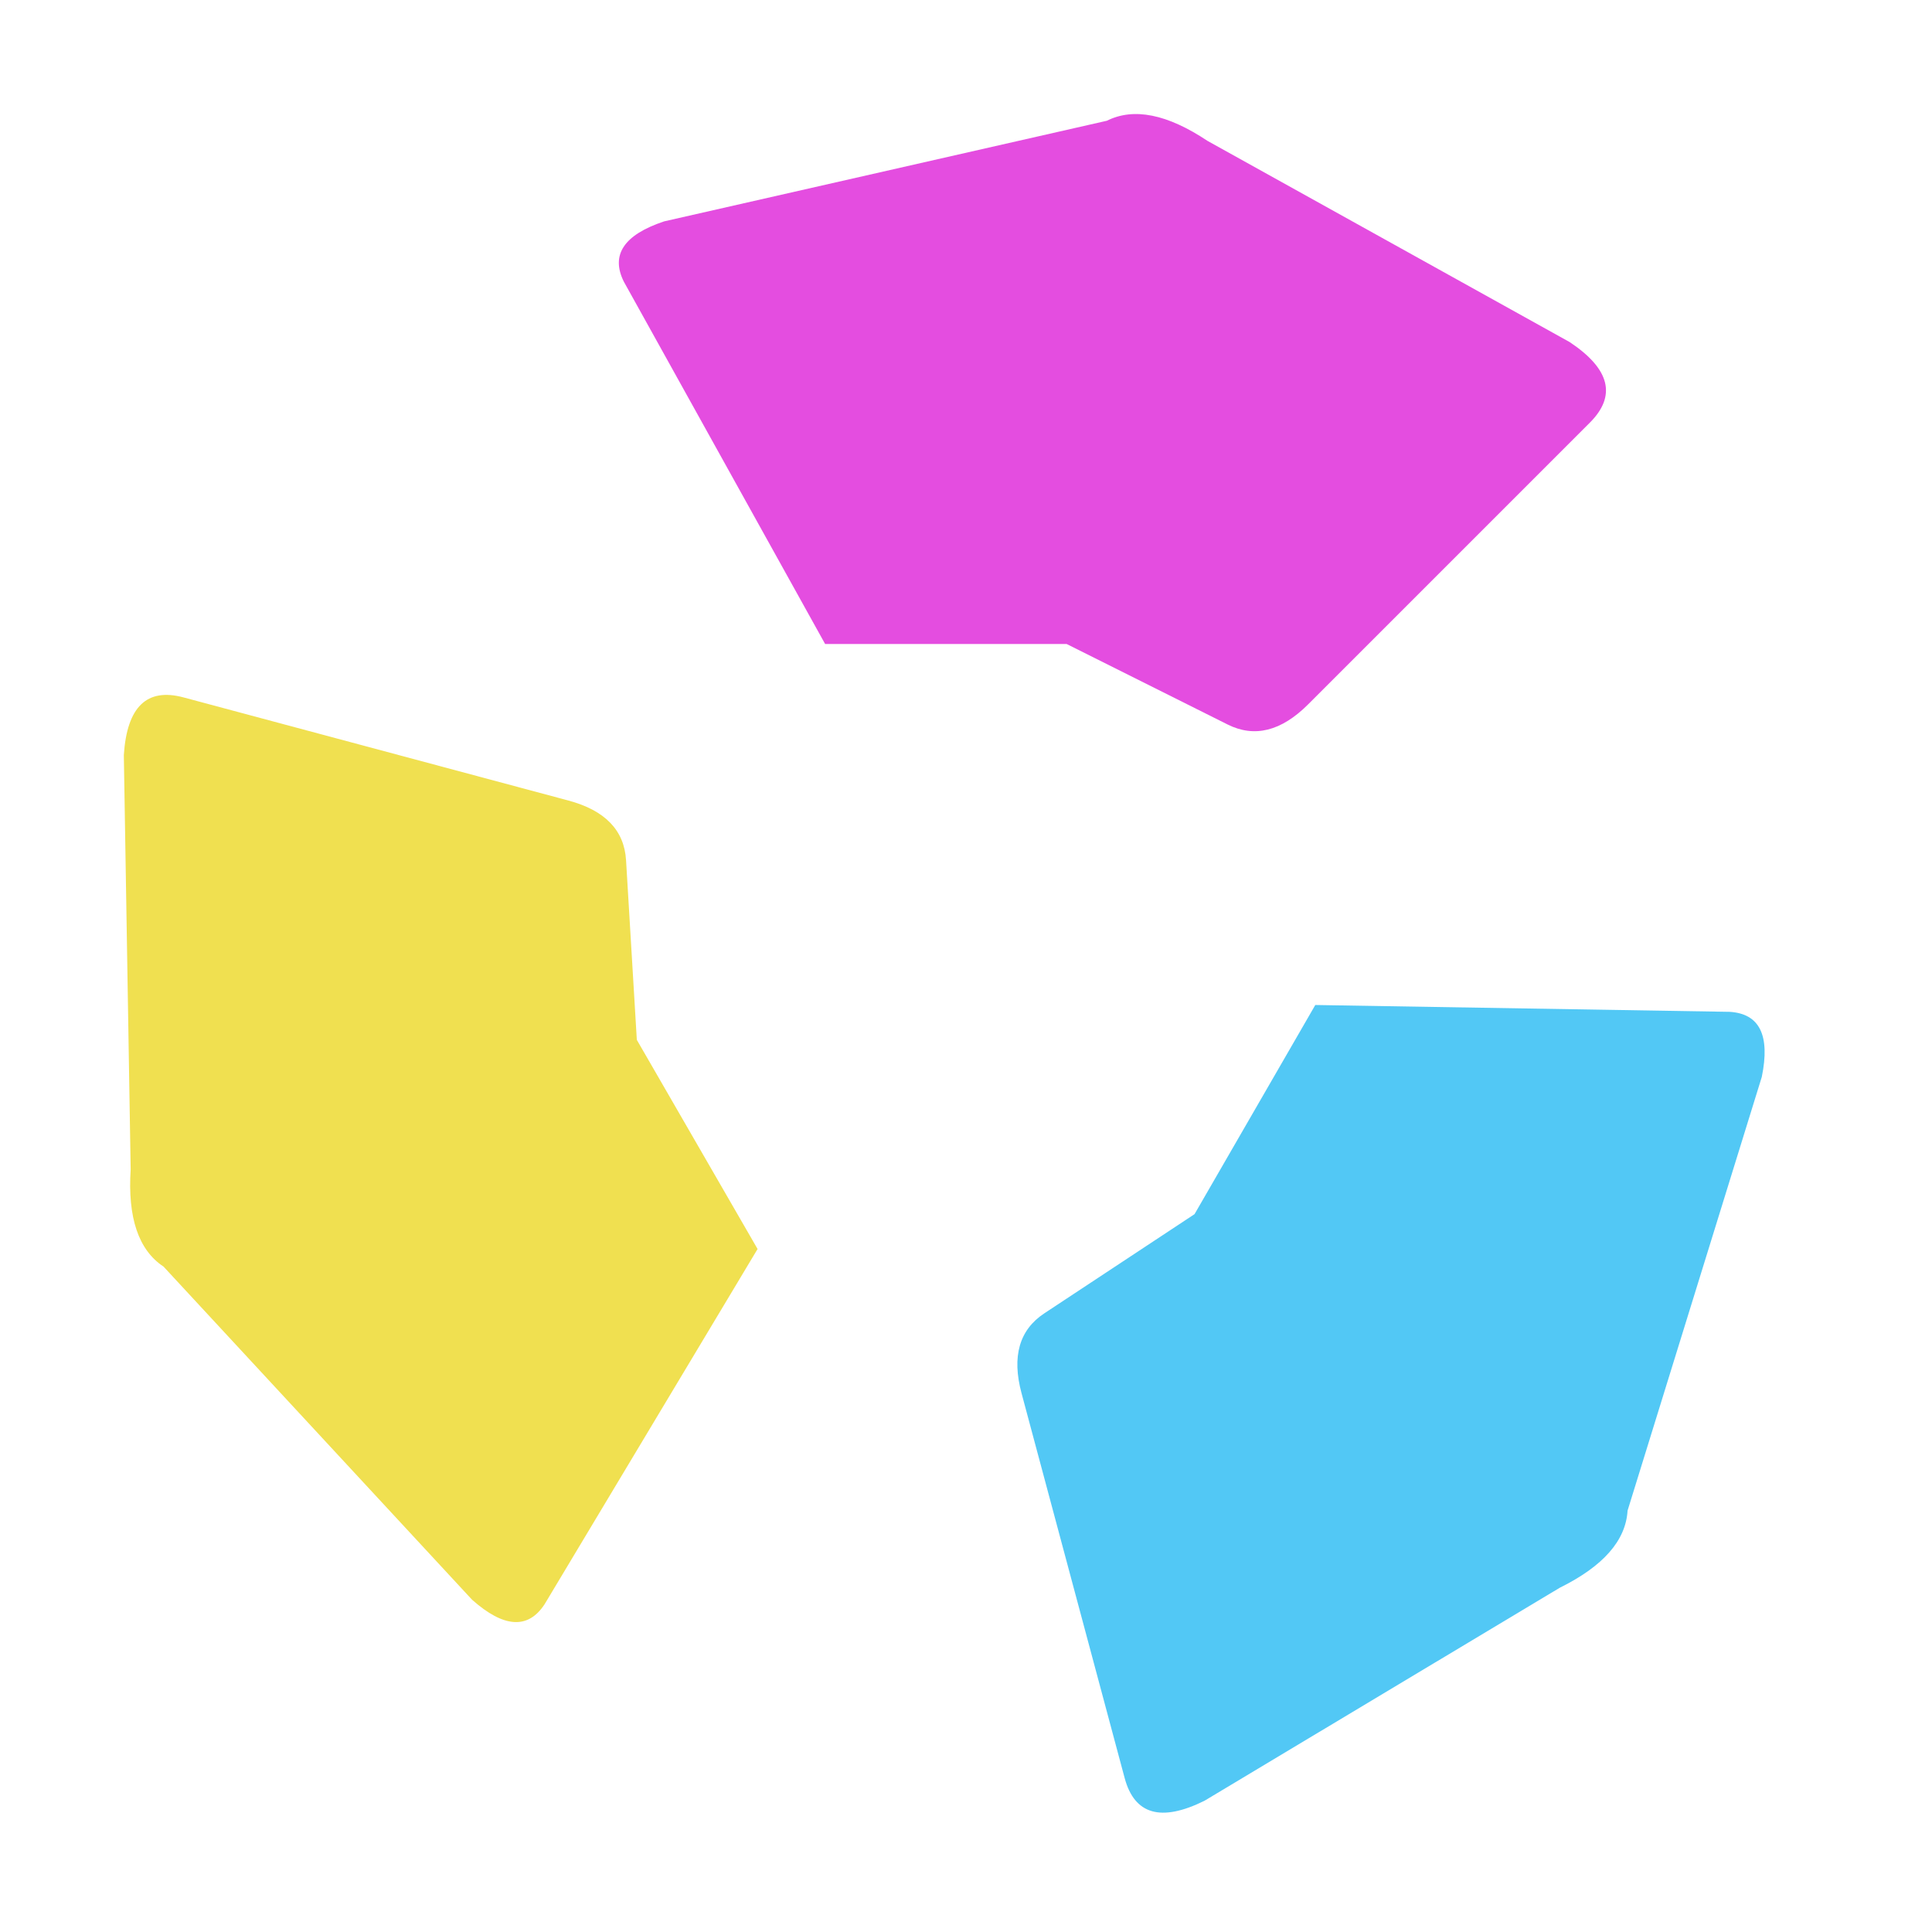
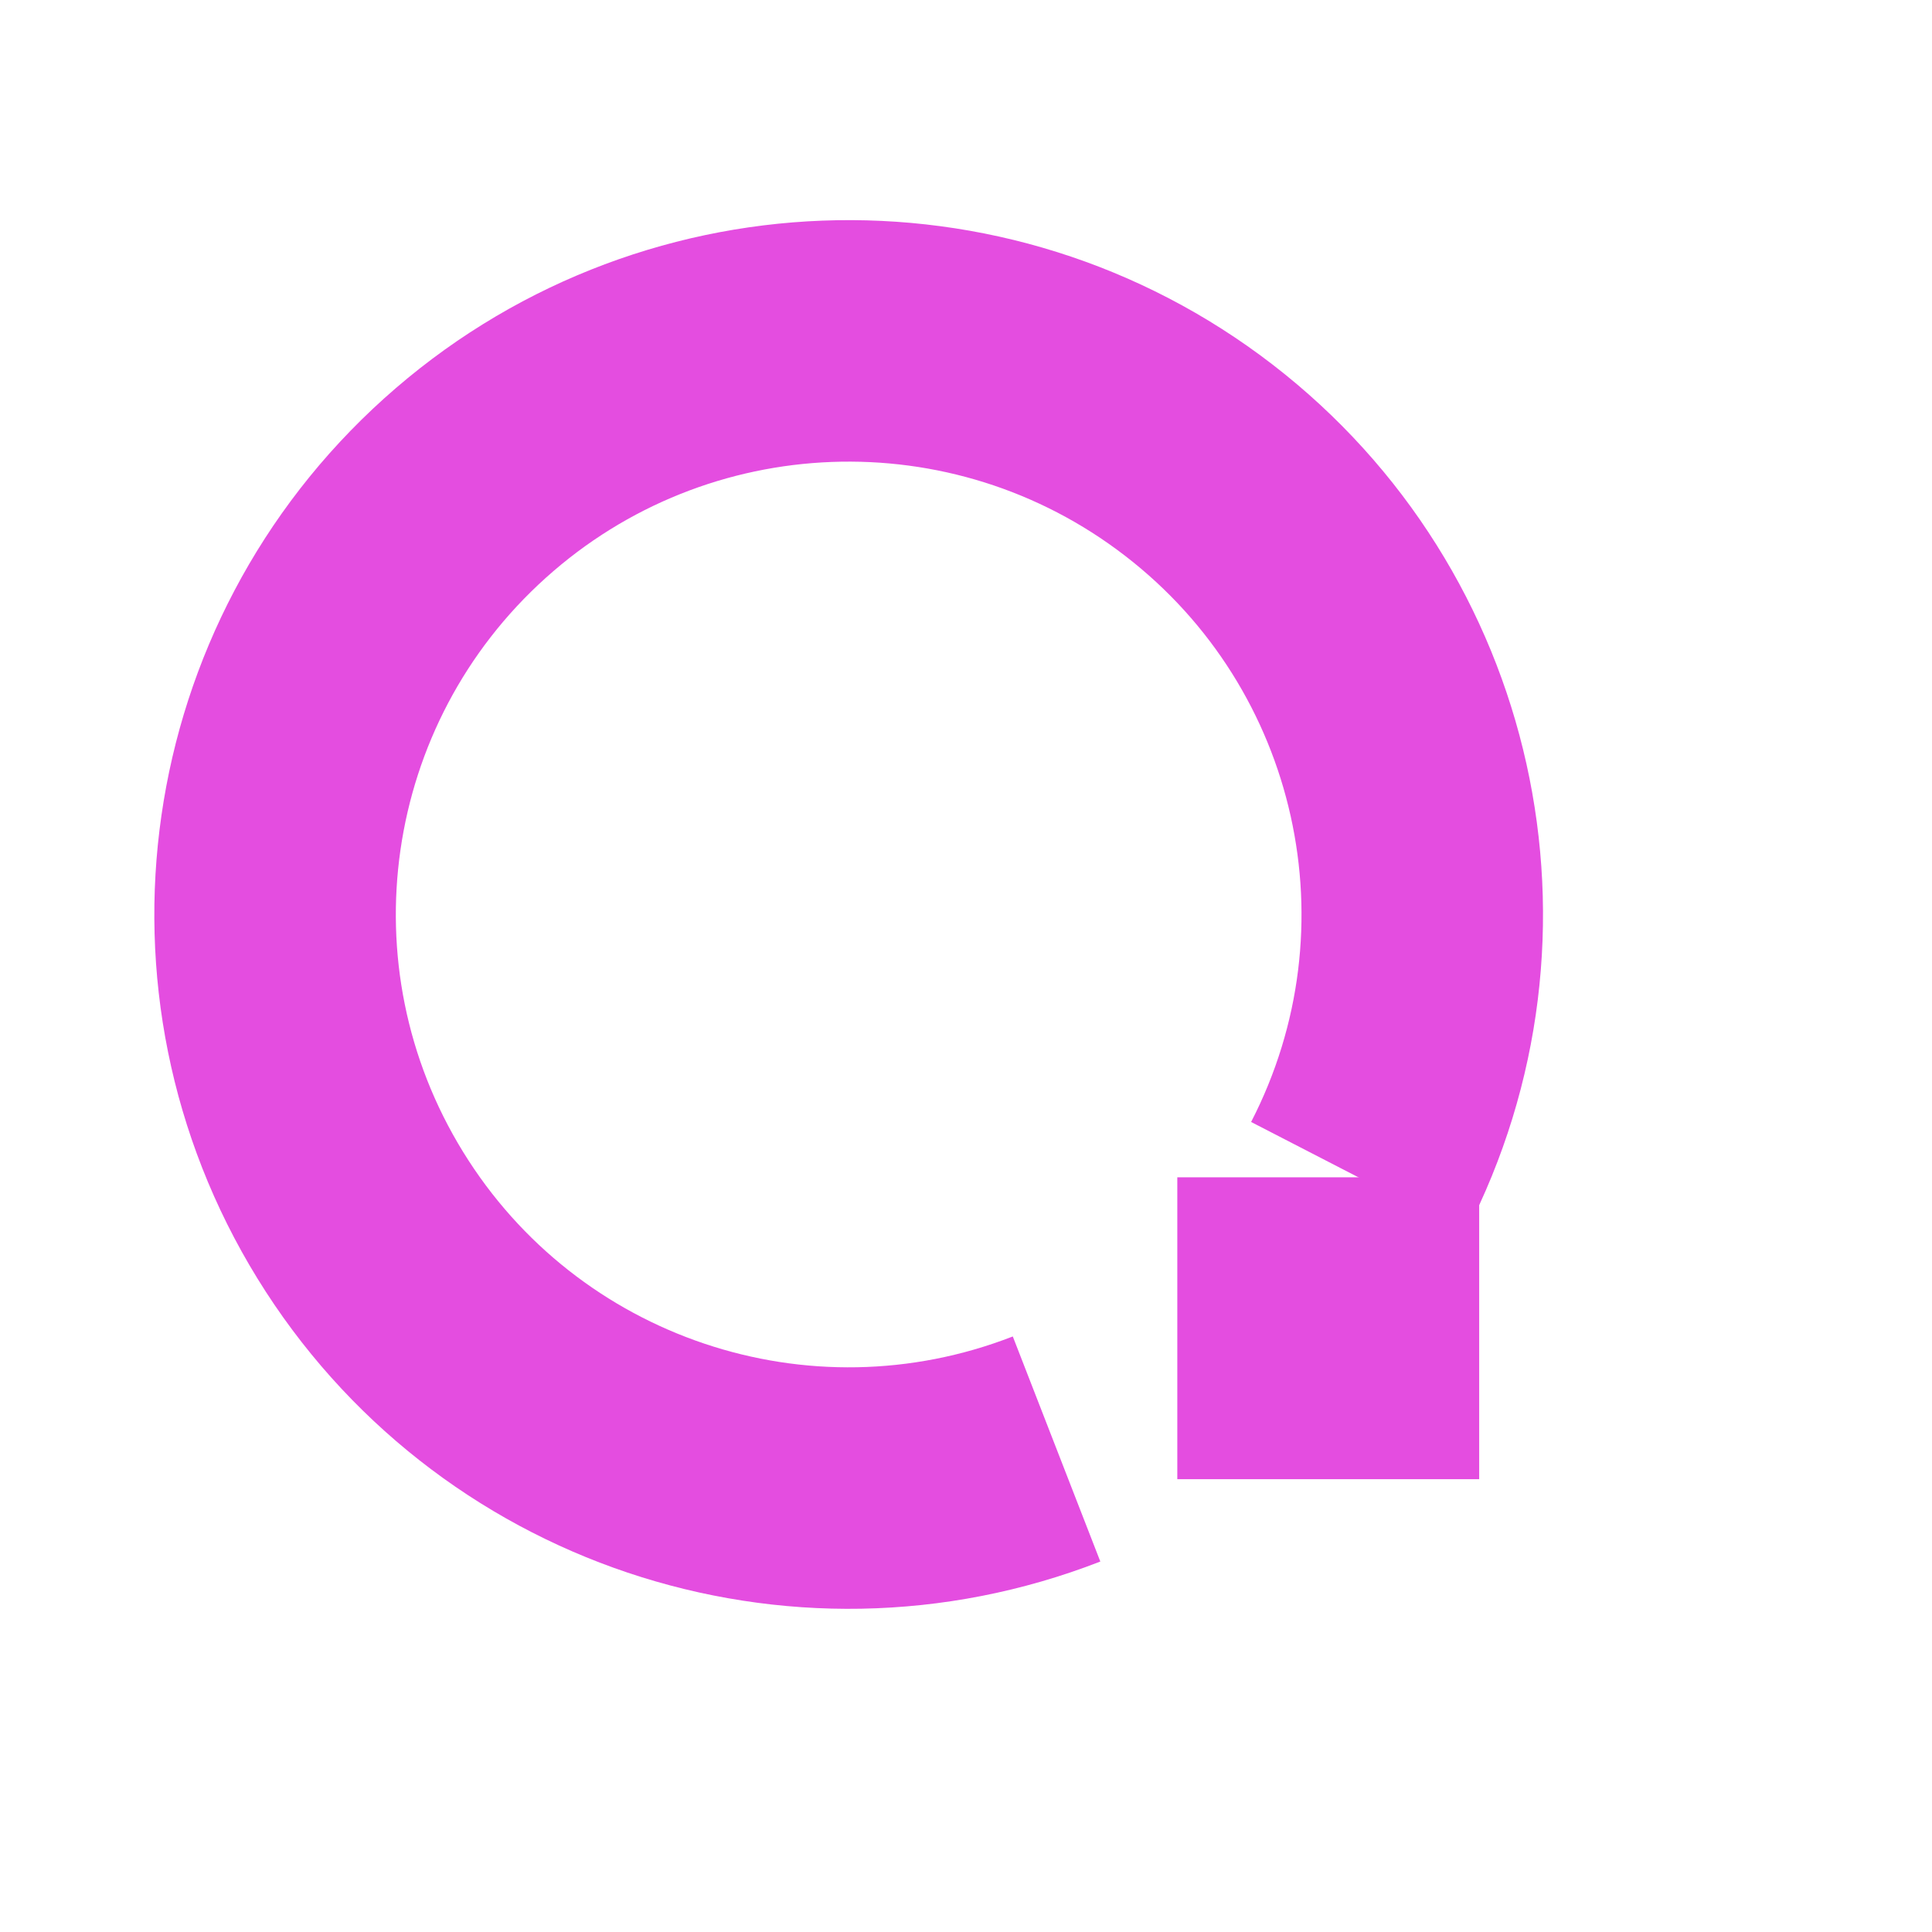
- <svg xmlns="http://www.w3.org/2000/svg" viewBox="-48 -48 96 96" role="img" aria-labelledby="title desc">
-   <path d="M-7-16-17-34Q-18-36-15-37L7-42Q9-43 12-41L30-31Q33-29 31-27L17-13Q15-11 13-12L5-16Z" fill="#e44de0" transform="rotate(0)" />
-   <path d="M-7-16-17-34Q-18-36-15-37L7-42Q9-43 12-41L30-31Q33-29 31-27L17-13Q15-11 13-12L5-16Z" fill="#52c8f5" transform="rotate(120)" />
-   <path d="M-7-16-17-34Q-18-36-15-37L7-42Q9-43 12-41L30-31Q33-29 31-27L17-13Q15-11 13-12L5-16Z" fill="#f0e050" transform="rotate(240)" />
+ <svg xmlns="http://www.w3.org/2000/svg" viewBox="0 0 64 64" role="img" aria-labelledby="title desc">
+   <g color="#e44de0">
+     <path d="M45 39A19 19 0 1 0 35 48" fill="none" stroke="currentColor" stroke-width="8" />
+     <path d="M39 39h10v10H39z" fill="currentColor" />
+   </g>
</svg>
